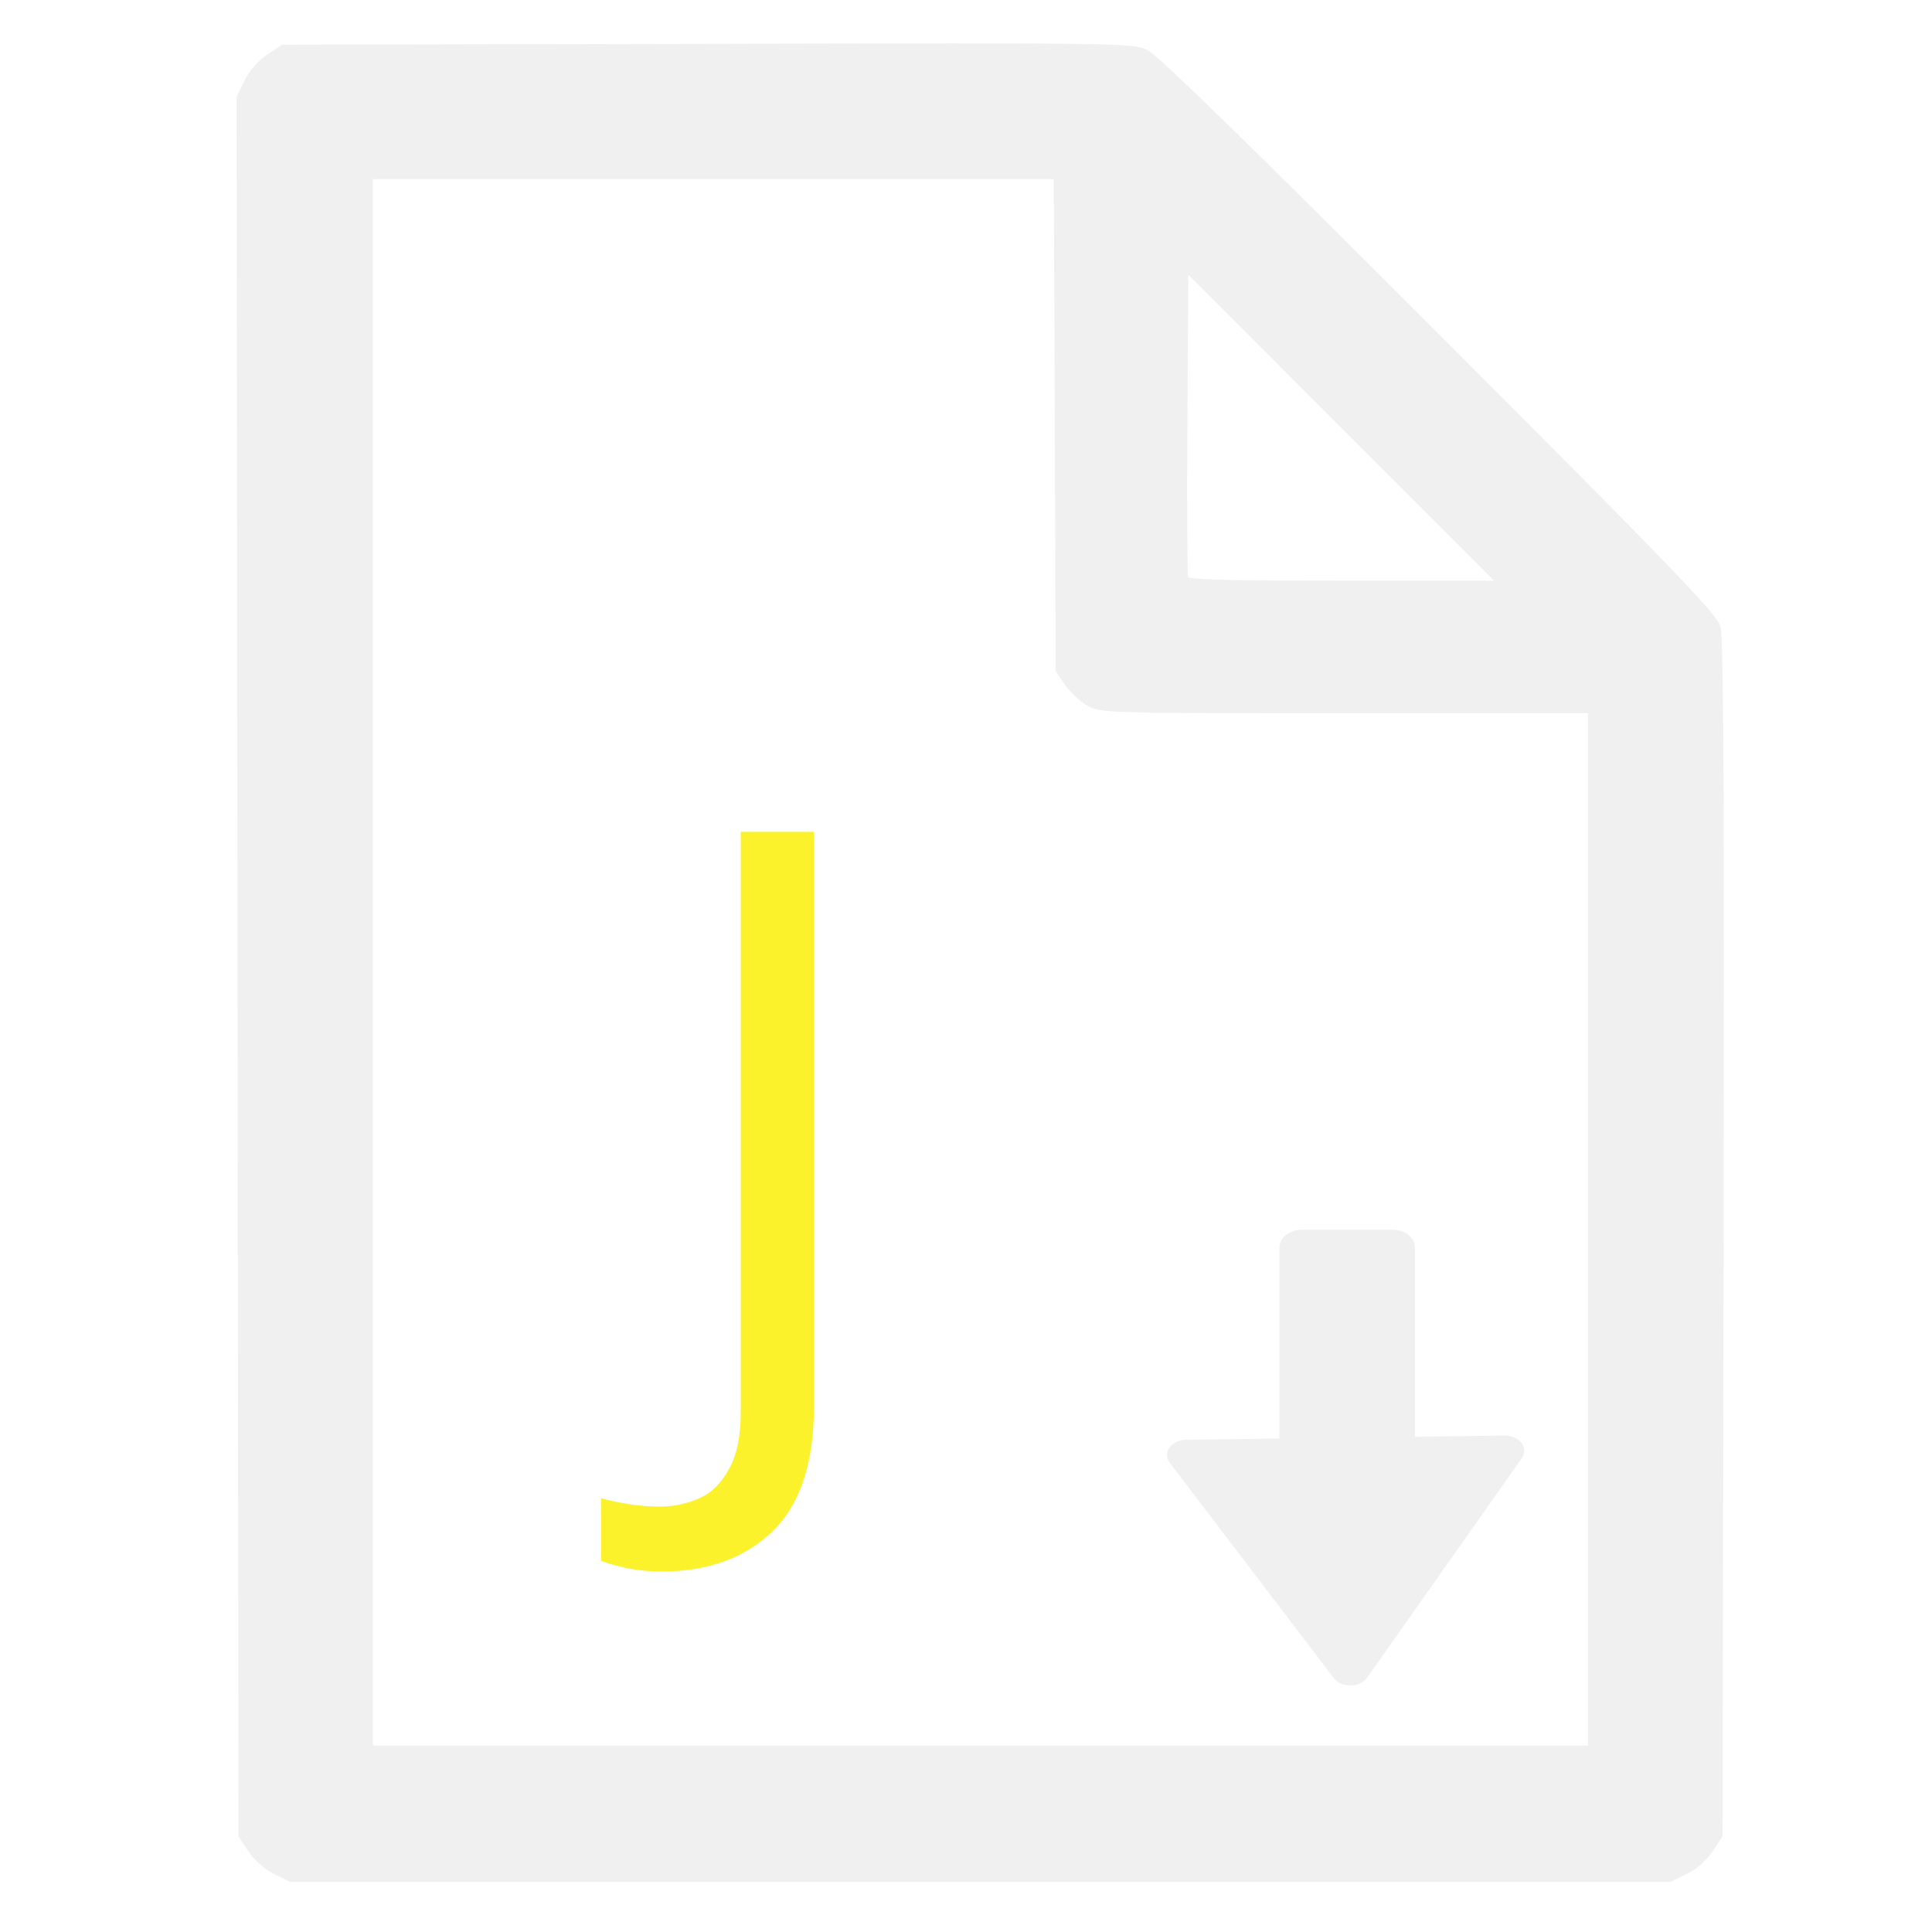
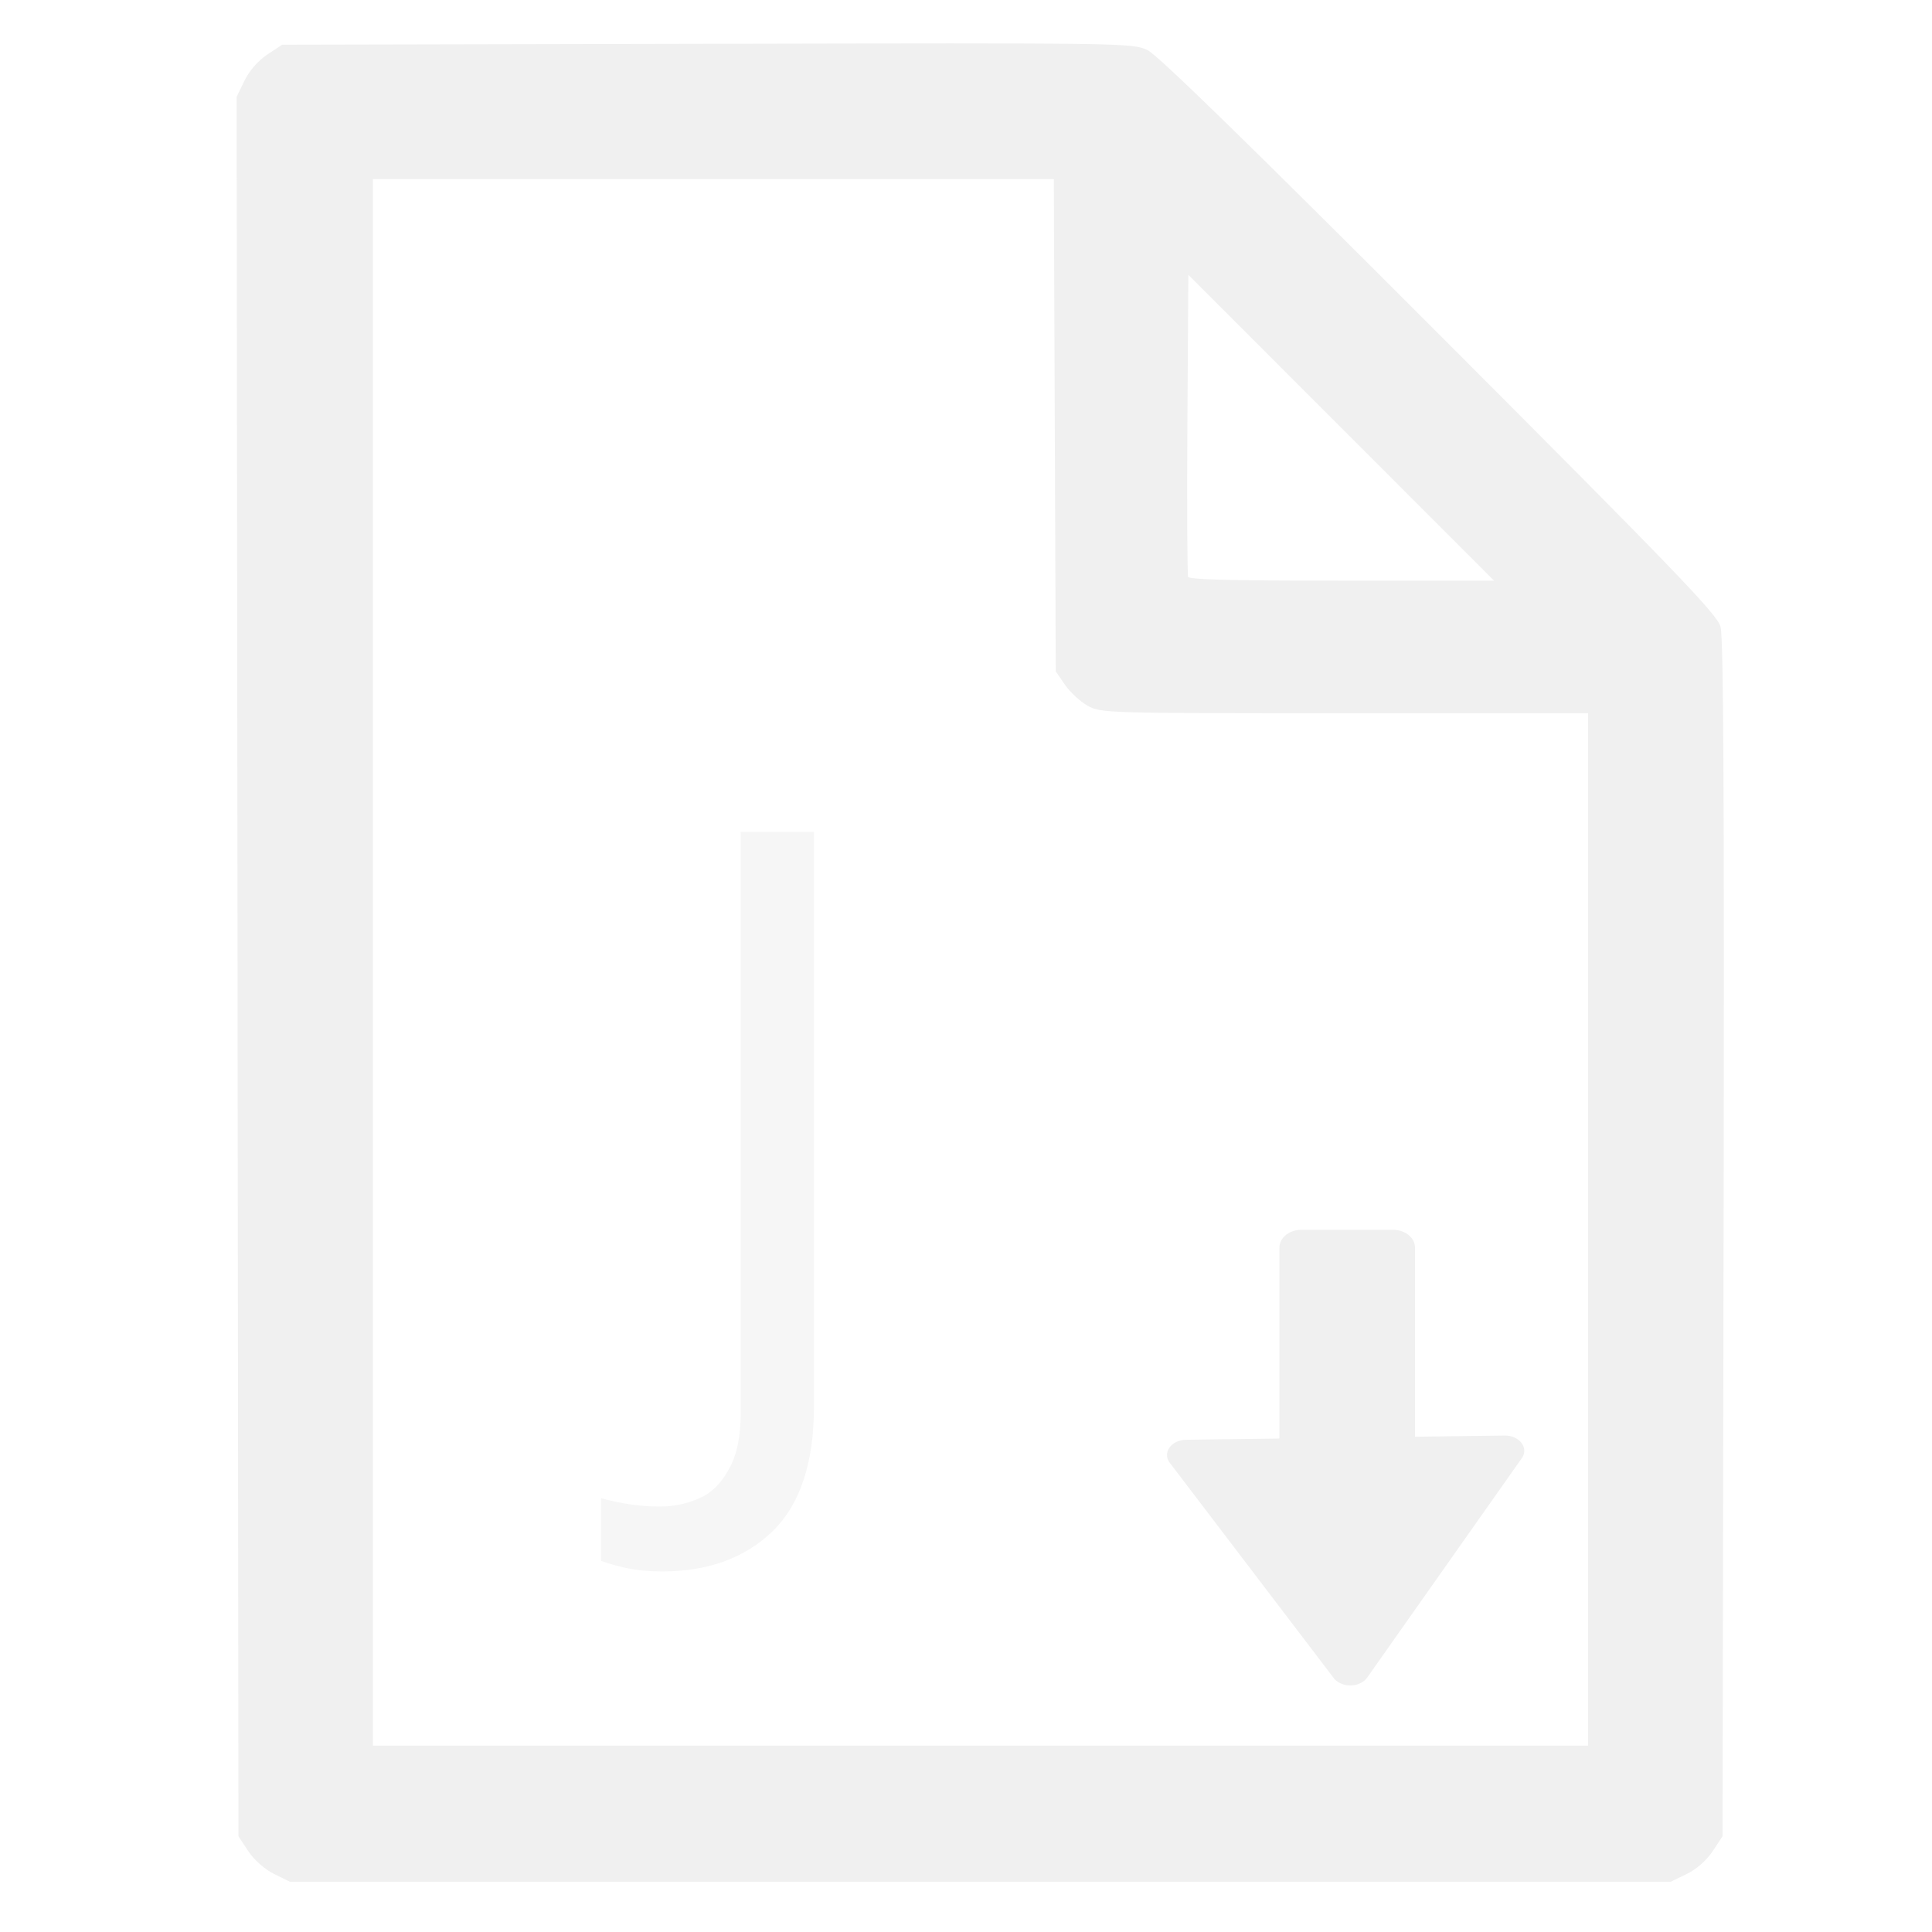
<svg xmlns="http://www.w3.org/2000/svg" id="svg8" version="1.1" viewBox="0 0 40 40" height="40mm" width="40mm">
  <defs id="defs2" />
  <path style="fill:#f0f0f0;stroke-width:0.074;fill-opacity:1;stroke:#f0f0f0;stroke-opacity:1" d="M 5.691,38.765 C 5.503,38.672 5.288,38.482 5.172,38.307 L 4.974,38.008 4.955,20.011 4.936,2.014 5.094,1.688 C 5.189,1.491 5.371,1.282 5.552,1.162 L 5.853,0.963 14.647,0.944 c 8.643,-0.019 8.799,-0.017 9.097,0.128 0.205,0.1 2.159,2.005 6.031,5.883 4.885,4.892 5.739,5.779 5.811,6.032 0.061,0.217 0.078,3.643 0.062,12.659 l -0.022,12.362 -0.199,0.301 c -0.12,0.181 -0.329,0.364 -0.524,0.458 l -0.325,0.157 -14.282,-5.9e-5 -14.282,-5.8e-5 z M 32.916,25.454 V 14.73 h -5.055 c -4.961,0 -5.06,-0.003 -5.326,-0.152 -0.149,-0.084 -0.354,-0.273 -0.455,-0.421 L 21.895,13.888 21.875,8.78 21.855,3.672 H 14.769 7.683 V 19.925 36.179 H 20.299 32.916 Z M 27.795,8.83 24.567,5.601 24.547,8.737 c -0.011,1.725 -0.003,3.178 0.016,3.229 0.028,0.072 0.746,0.093 3.247,0.093 h 3.212 z" id="path823" />
  <g id="g824" transform="matrix(0.6379068,0,0,0.5196787,15.97476,17.54721)">
    <path transform="matrix(0.776642,0,0,0.7510239,4.440786,6.503099)" d="M 24.929,23.341 18.466,34.982 11.616,23.565 Z" id="path812" style="opacity:1;fill:#f0f0f0;fill-opacity:1;stroke:#f0f0f0;stroke-width:1.615;stroke-linecap:round;stroke-linejoin:round;stroke-miterlimit:4;stroke-dasharray:none;stroke-dashoffset:0;stroke-opacity:1;paint-order:fill markers stroke" />
    <rect y="15.94" x="17.193" height="8.003" width="2.979" id="rect830" style="opacity:1;fill:#f0f0f0;fill-opacity:1;stroke:#f0f0f0;stroke-width:1.421;stroke-linecap:round;stroke-linejoin:round;stroke-miterlimit:4;stroke-dasharray:none;stroke-dashoffset:0;stroke-opacity:1;paint-order:fill markers stroke" />
  </g>
-   <text xml:space="preserve" style="font-style:normal;font-variant:normal;font-weight:normal;font-stretch:normal;font-size:16.933px;line-height:1.25;font-family:'Swis721 Blk BT';-inkscape-font-specification:'Swis721 Blk BT';letter-spacing:0px;word-spacing:0px;fill:#fbf22b;fill-opacity:1;stroke:none;stroke-width:0.265;" x="13.775" y="29.317" id="text814">
-     <tspan id="tspan812" x="13.775" y="29.317" style="font-style:normal;font-variant:normal;font-weight:normal;font-stretch:normal;font-size:16.933px;font-family:'Swis721 Blk BT';-inkscape-font-specification:'Swis721 Blk BT';fill:#fbf22b;fill-opacity:1;stroke-width:0.265;">J</tspan>
+   <text xml:space="preserve" style="font-style:normal;font-variant:normal;font-weight:normal;font-stretch:normal;font-size:16.933px;line-height:1.25;font-family:'Swis721 Blk BT';-inkscape-font-specification:'Swis721 Blk BT';letter-spacing:0px;word-spacing:0px;fill:#f6f6f6;fill-opacity:1;stroke:none;stroke-width:0.265;" x="13.775" y="29.317" id="text814">
+     <tspan id="tspan812" x="13.775" y="29.317" style="font-style:normal;font-variant:normal;font-weight:normal;font-stretch:normal;font-size:16.933px;font-family:'Swis721 Blk BT';-inkscape-font-specification:'Swis721 Blk BT';fill:#f6f6f6;fill-opacity:1;stroke-width:0.265;">J</tspan>
  </text>
</svg>
